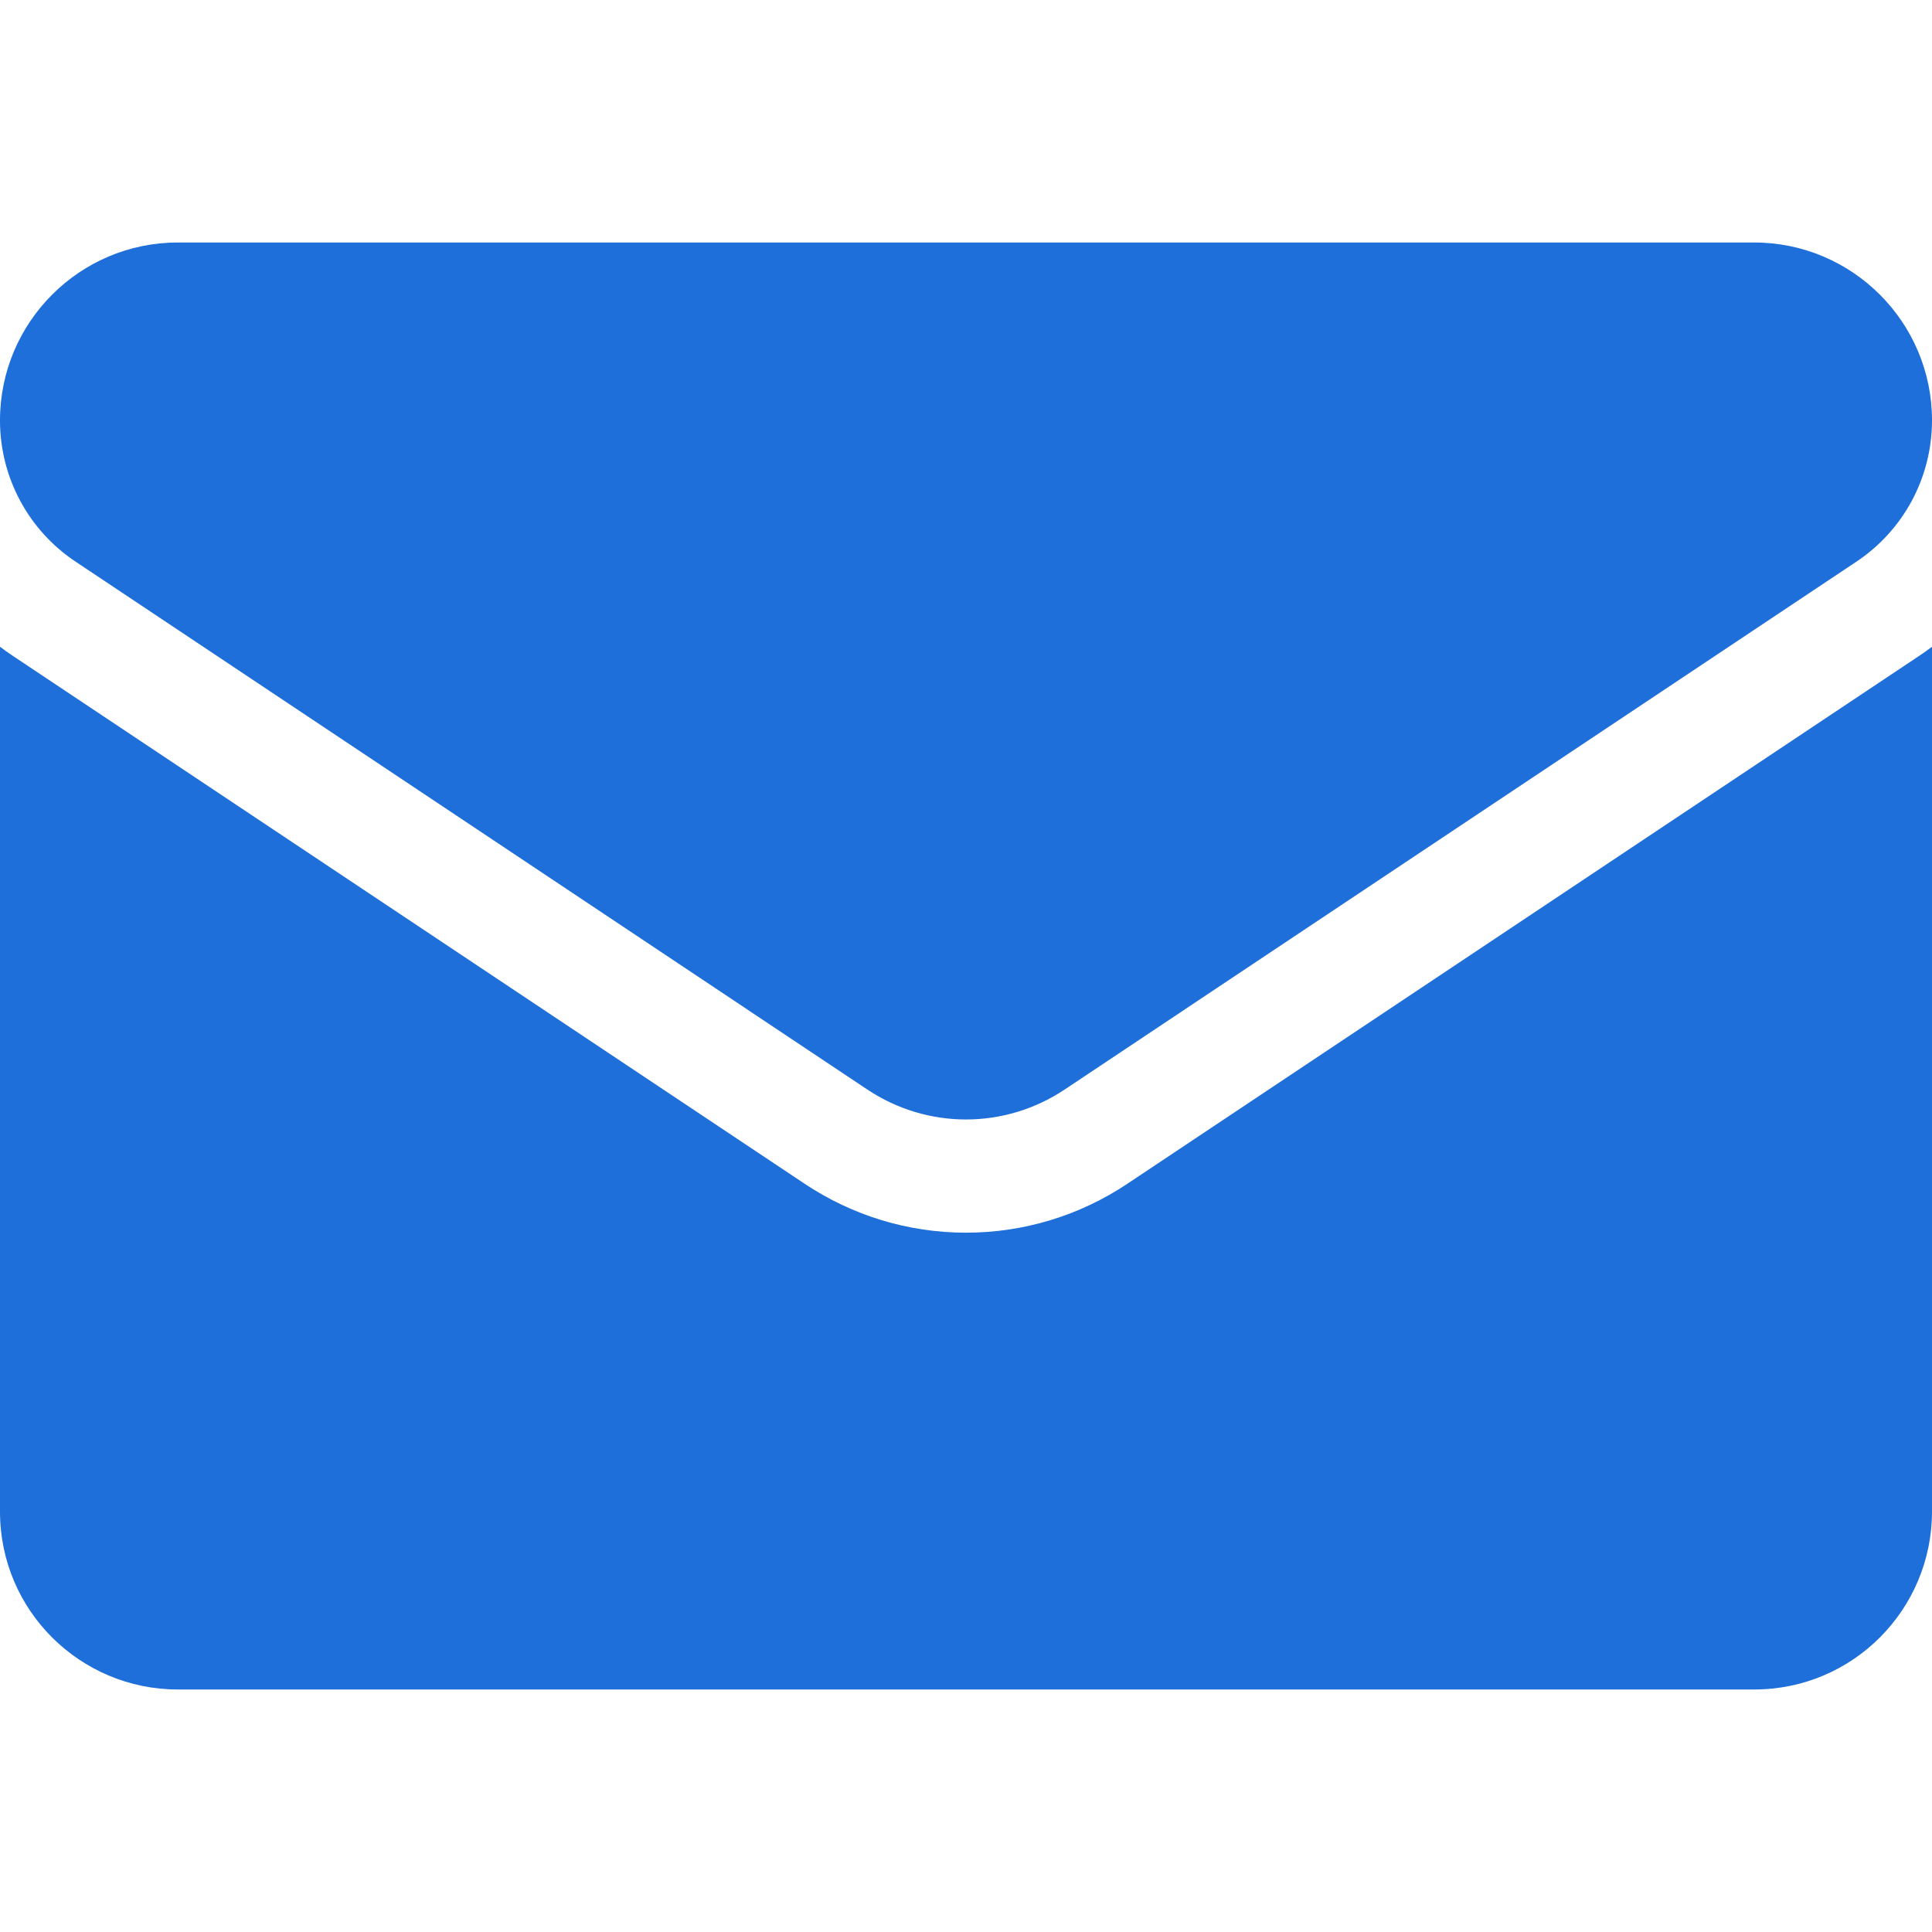
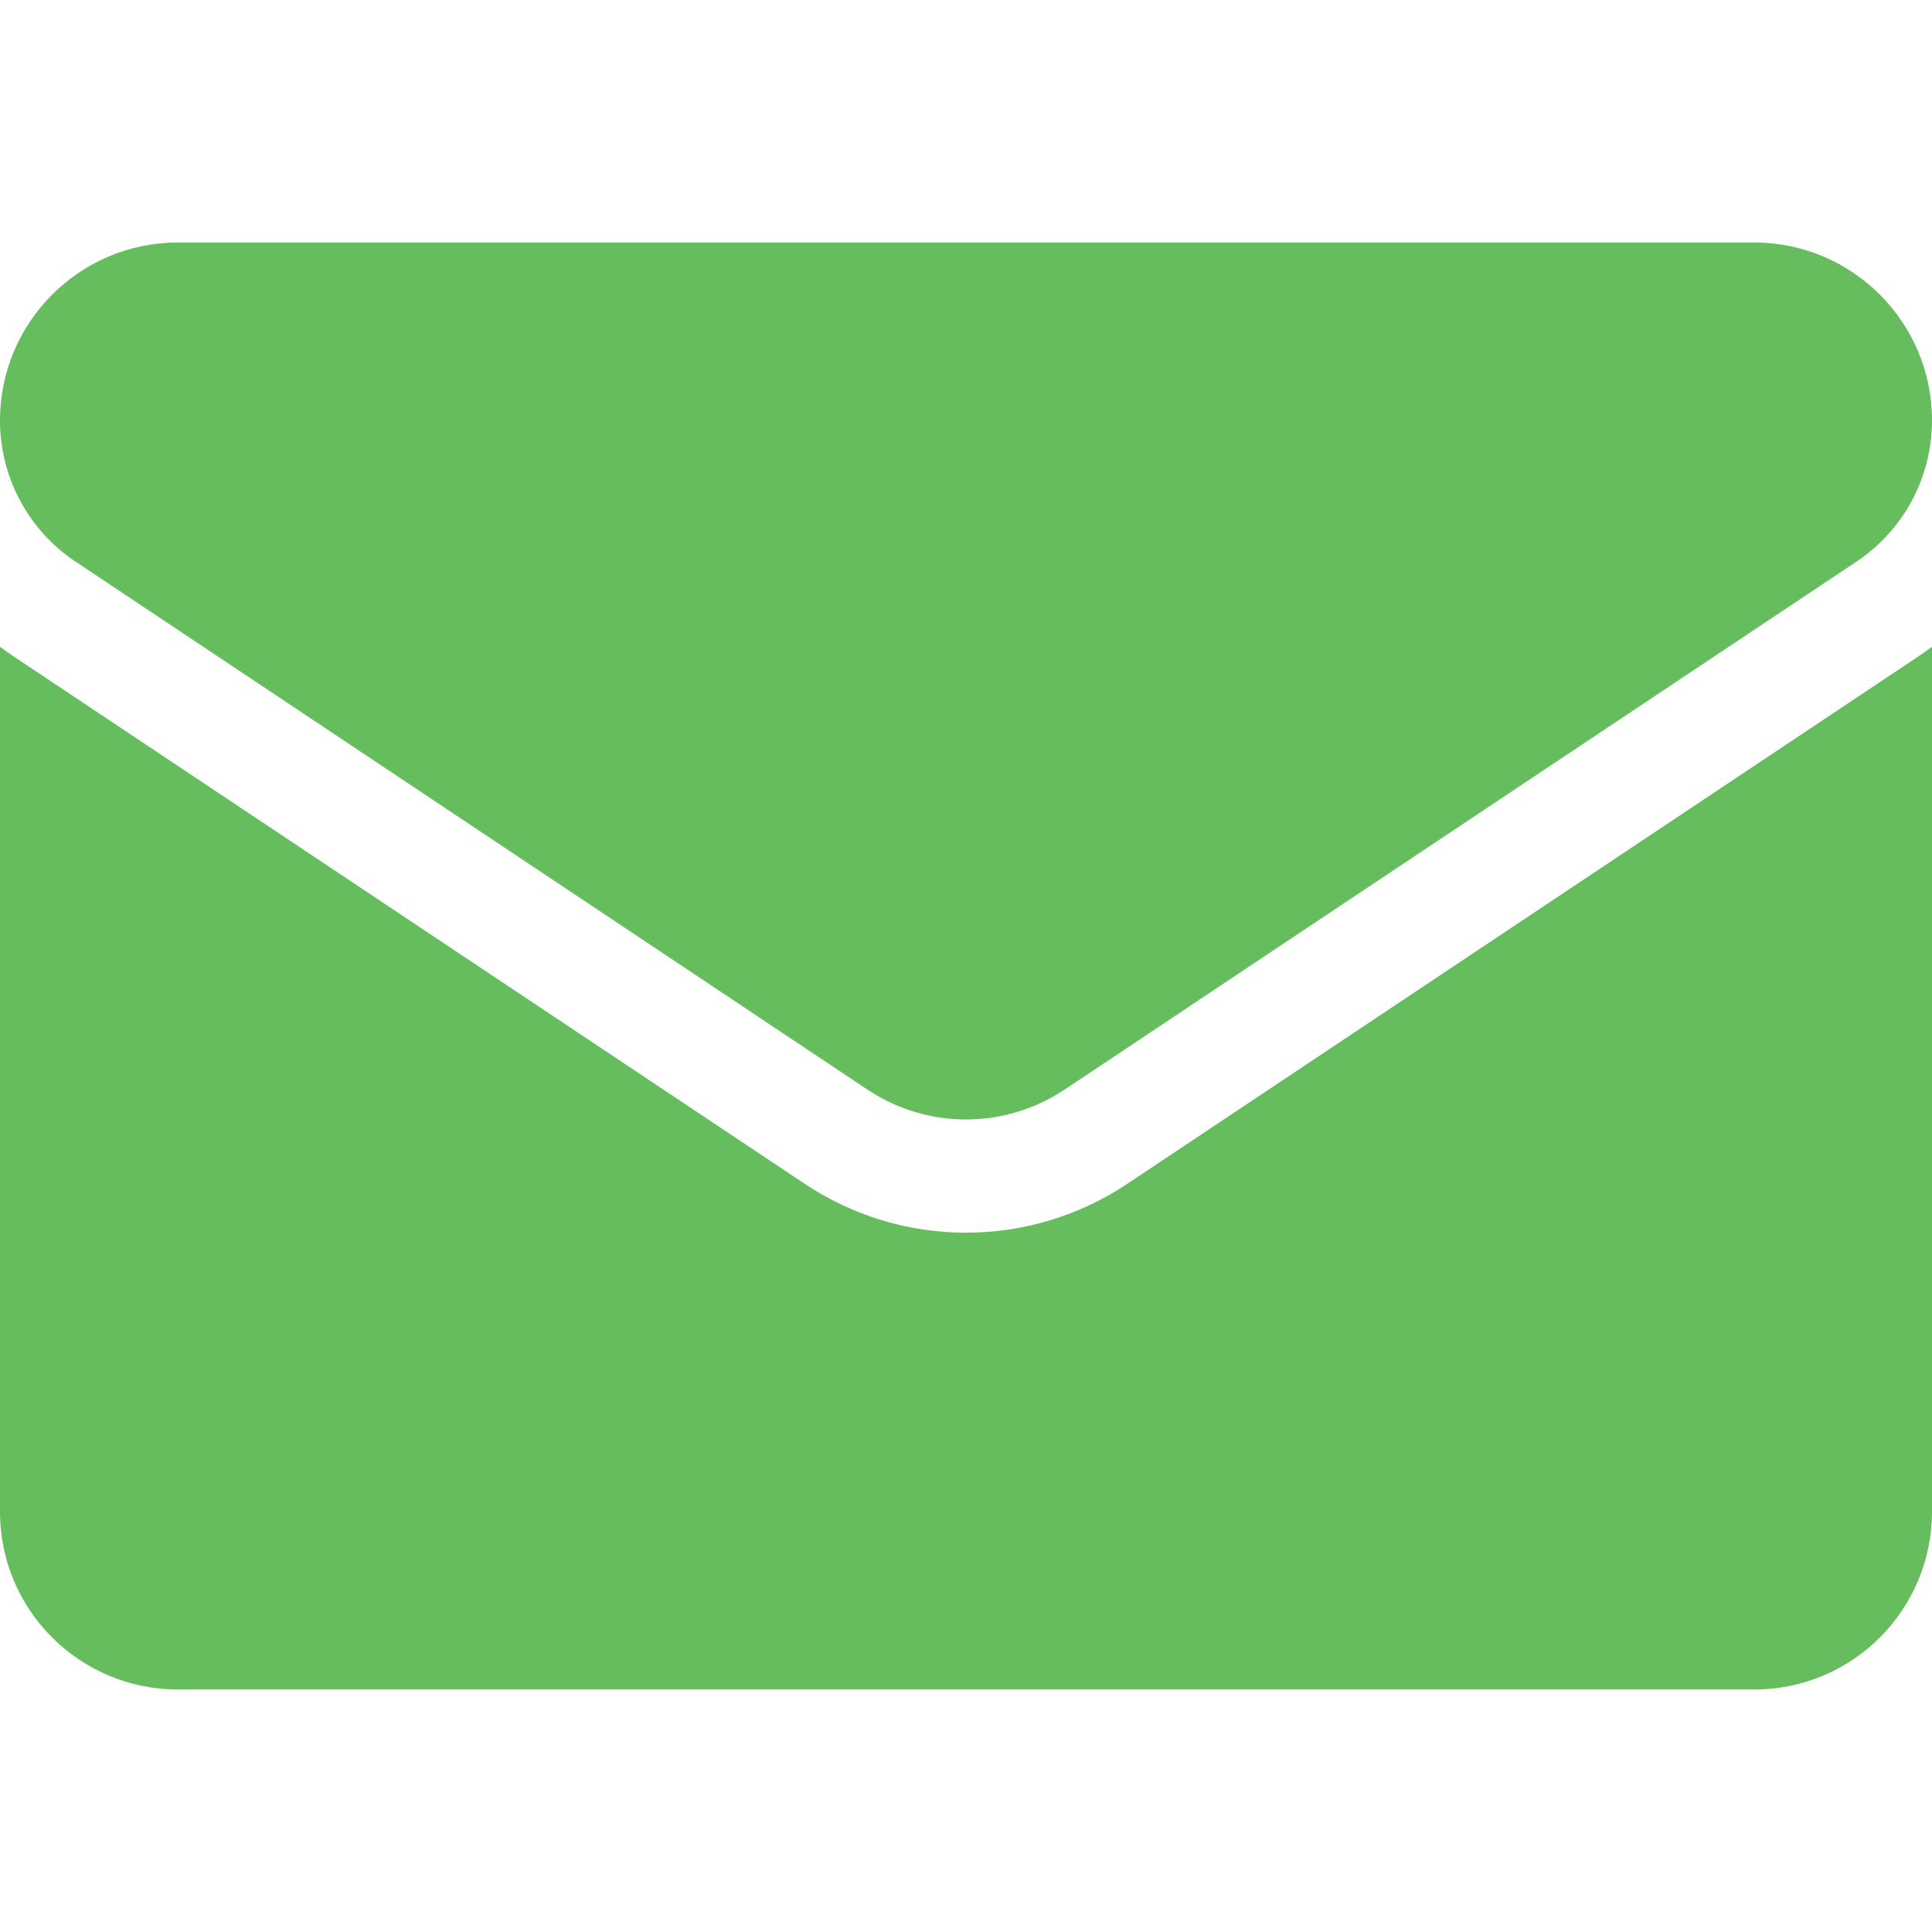
<svg xmlns="http://www.w3.org/2000/svg" version="1.1" width="512" height="512" x="0" y="0" viewBox="0 0 512 512" style="enable-background:new 0 0 512 512" xml:space="preserve" class="">
  <g>
-     <path d="M298.789 313.693c-12.738 8.492-27.534 12.981-42.789 12.981-15.254 0-30.05-4.489-42.788-12.981L3.409 173.82A76 76 0 0 1 0 171.403V400.6c0 26.278 21.325 47.133 47.133 47.133h417.733c26.278 0 47.133-21.325 47.133-47.133V171.402a75 75 0 0 1-3.416 2.422z" fill="#1E6FD9" opacity="1" data-original="#000000" class="" />
-     <path d="m20.05 148.858 209.803 139.874c7.942 5.295 17.044 7.942 26.146 7.942s18.206-2.648 26.148-7.942L491.95 148.858c12.555-8.365 20.05-22.365 20.05-37.475 0-25.981-21.137-47.117-47.117-47.117H47.117C21.137 64.267 0 85.403 0 111.408a44.91 44.91 0 0 0 20.05 37.45" fill="#1E6FD9" opacity="1" data-original="#000000" class="" />
+     <path d="M298.789 313.693c-12.738 8.492-27.534 12.981-42.789 12.981-15.254 0-30.05-4.489-42.788-12.981L3.409 173.82A76 76 0 0 1 0 171.403V400.6c0 26.278 21.325 47.133 47.133 47.133h417.733c26.278 0 47.133-21.325 47.133-47.133V171.402a75 75 0 0 1-3.416 2.422z" fill="#66BD5D" opacity="1" data-original="#000000" class="" />
+     <path d="m20.05 148.858 209.803 139.874c7.942 5.295 17.044 7.942 26.146 7.942s18.206-2.648 26.148-7.942L491.95 148.858c12.555-8.365 20.05-22.365 20.05-37.475 0-25.981-21.137-47.117-47.117-47.117H47.117C21.137 64.267 0 85.403 0 111.408a44.91 44.91 0 0 0 20.05 37.45" fill="#66BD5D" opacity="1" data-original="#000000" class="" />
  </g>
</svg>
